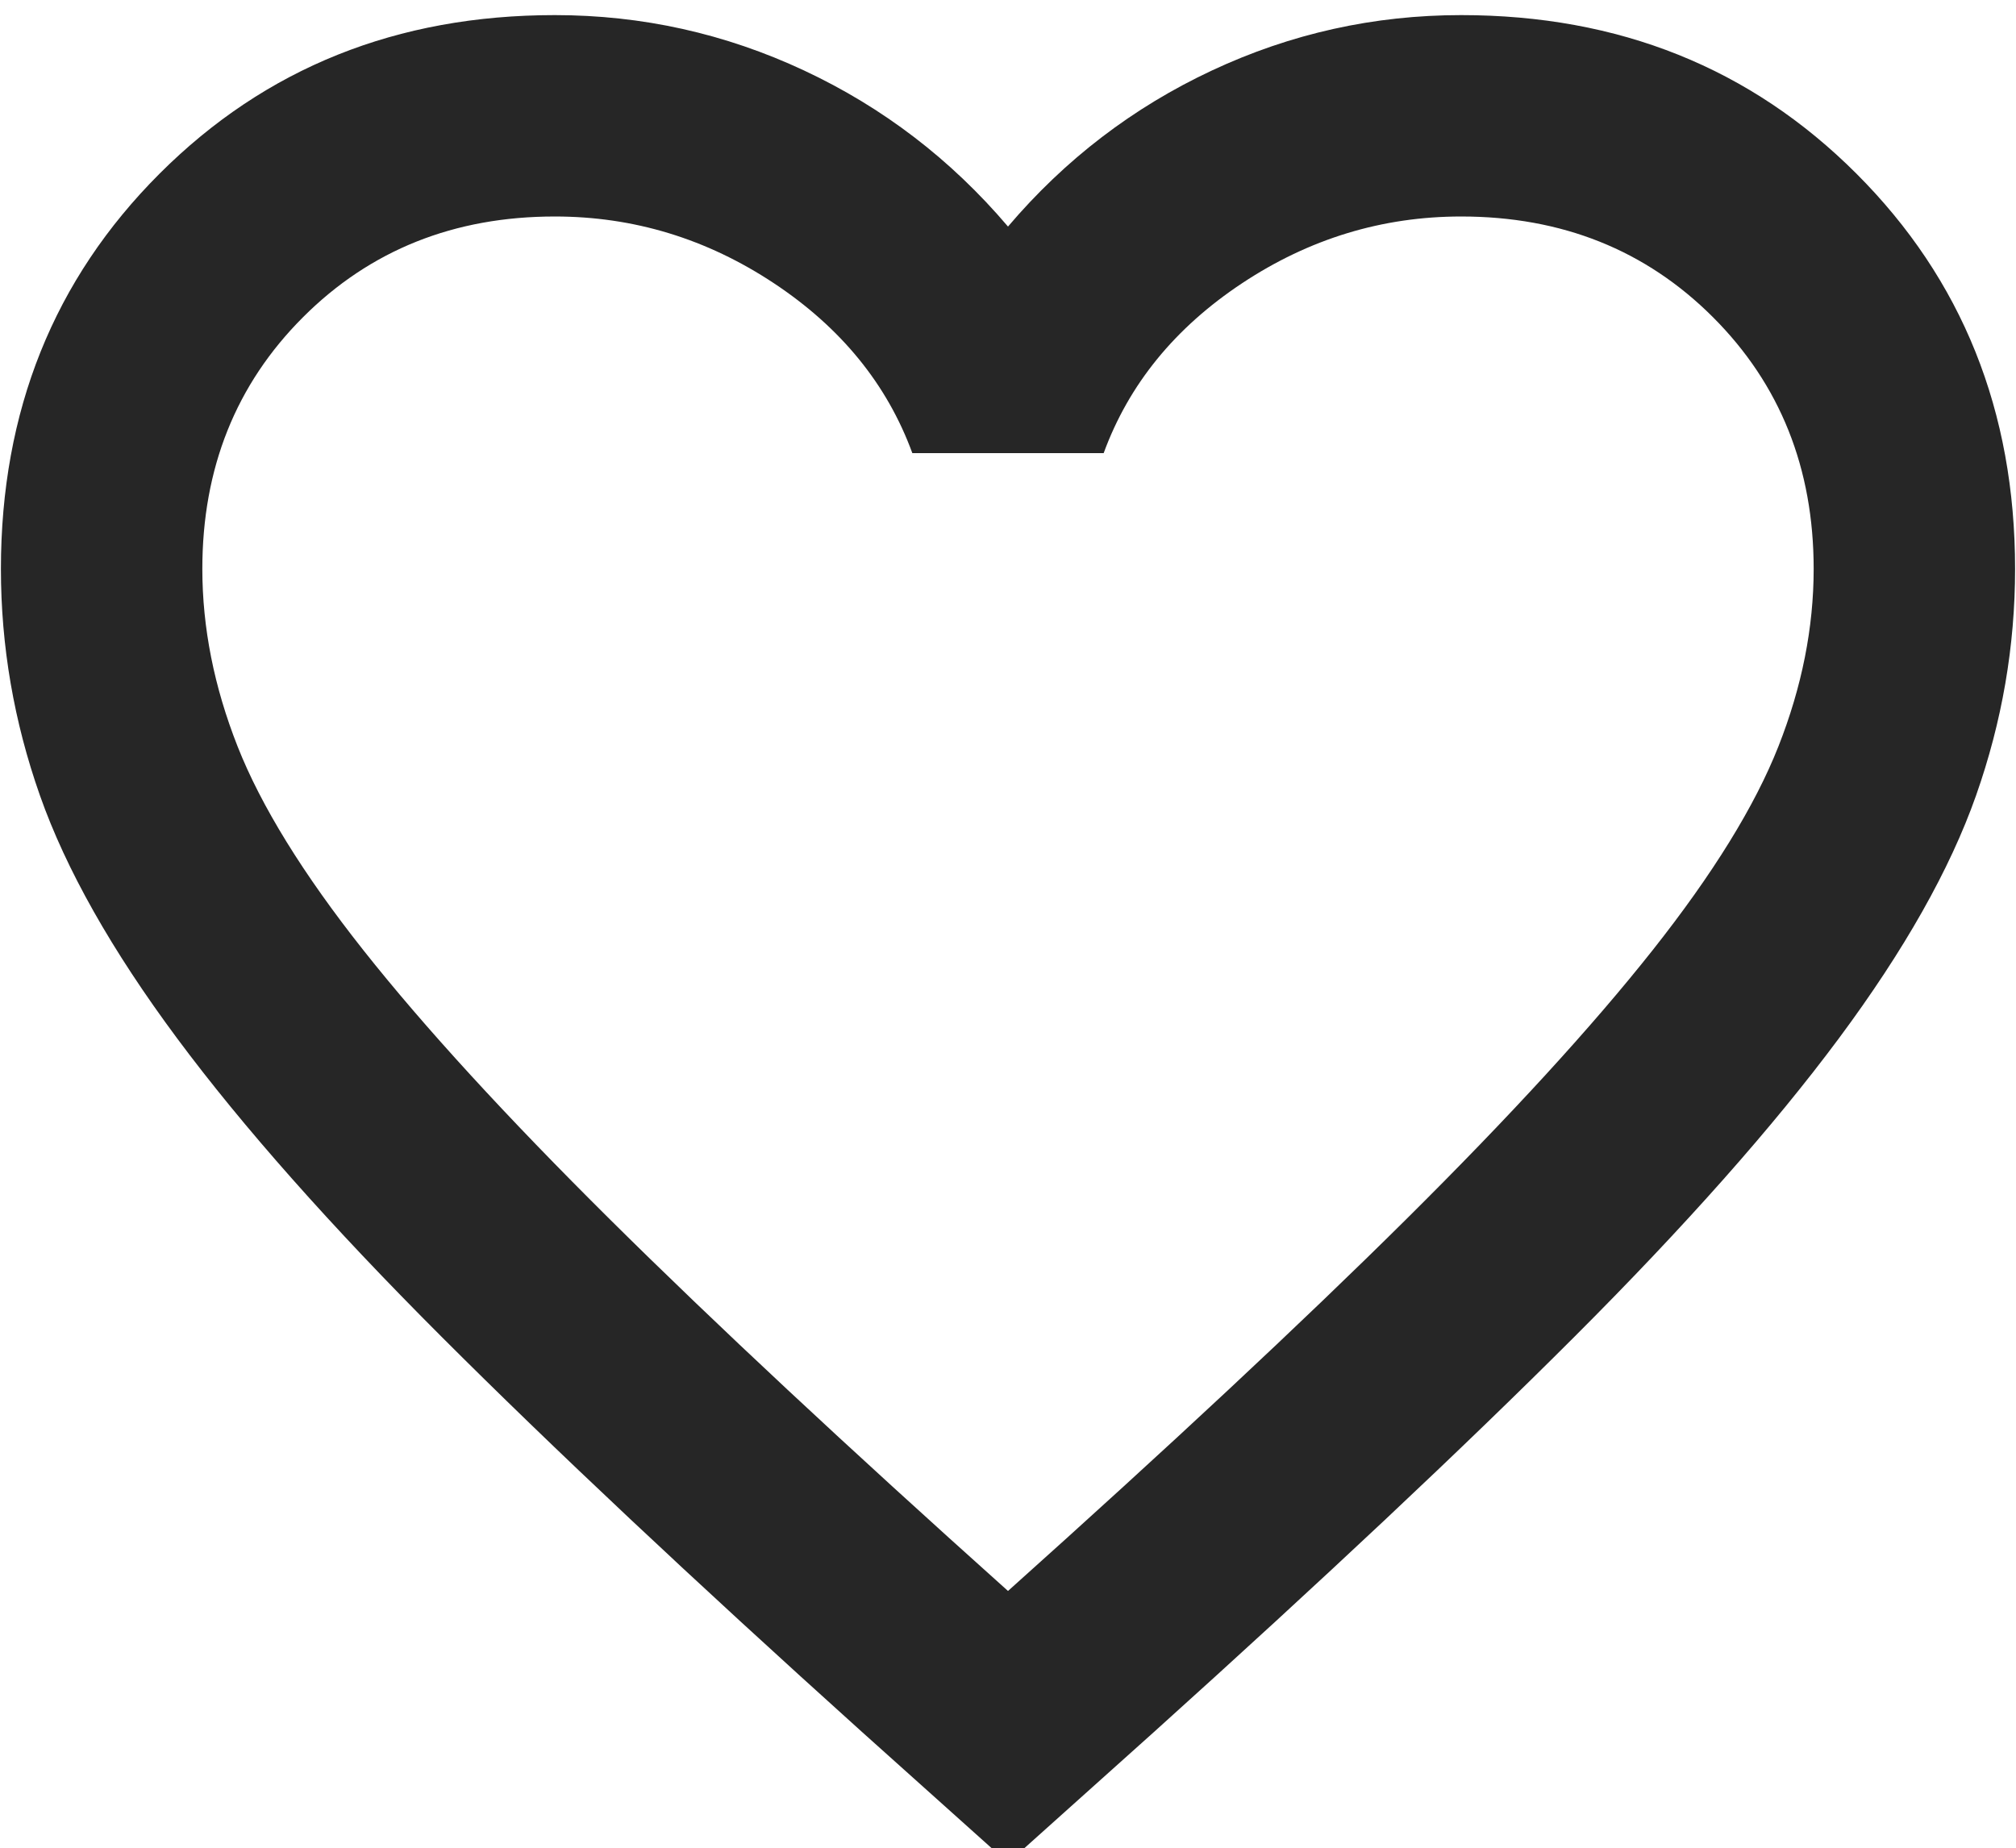
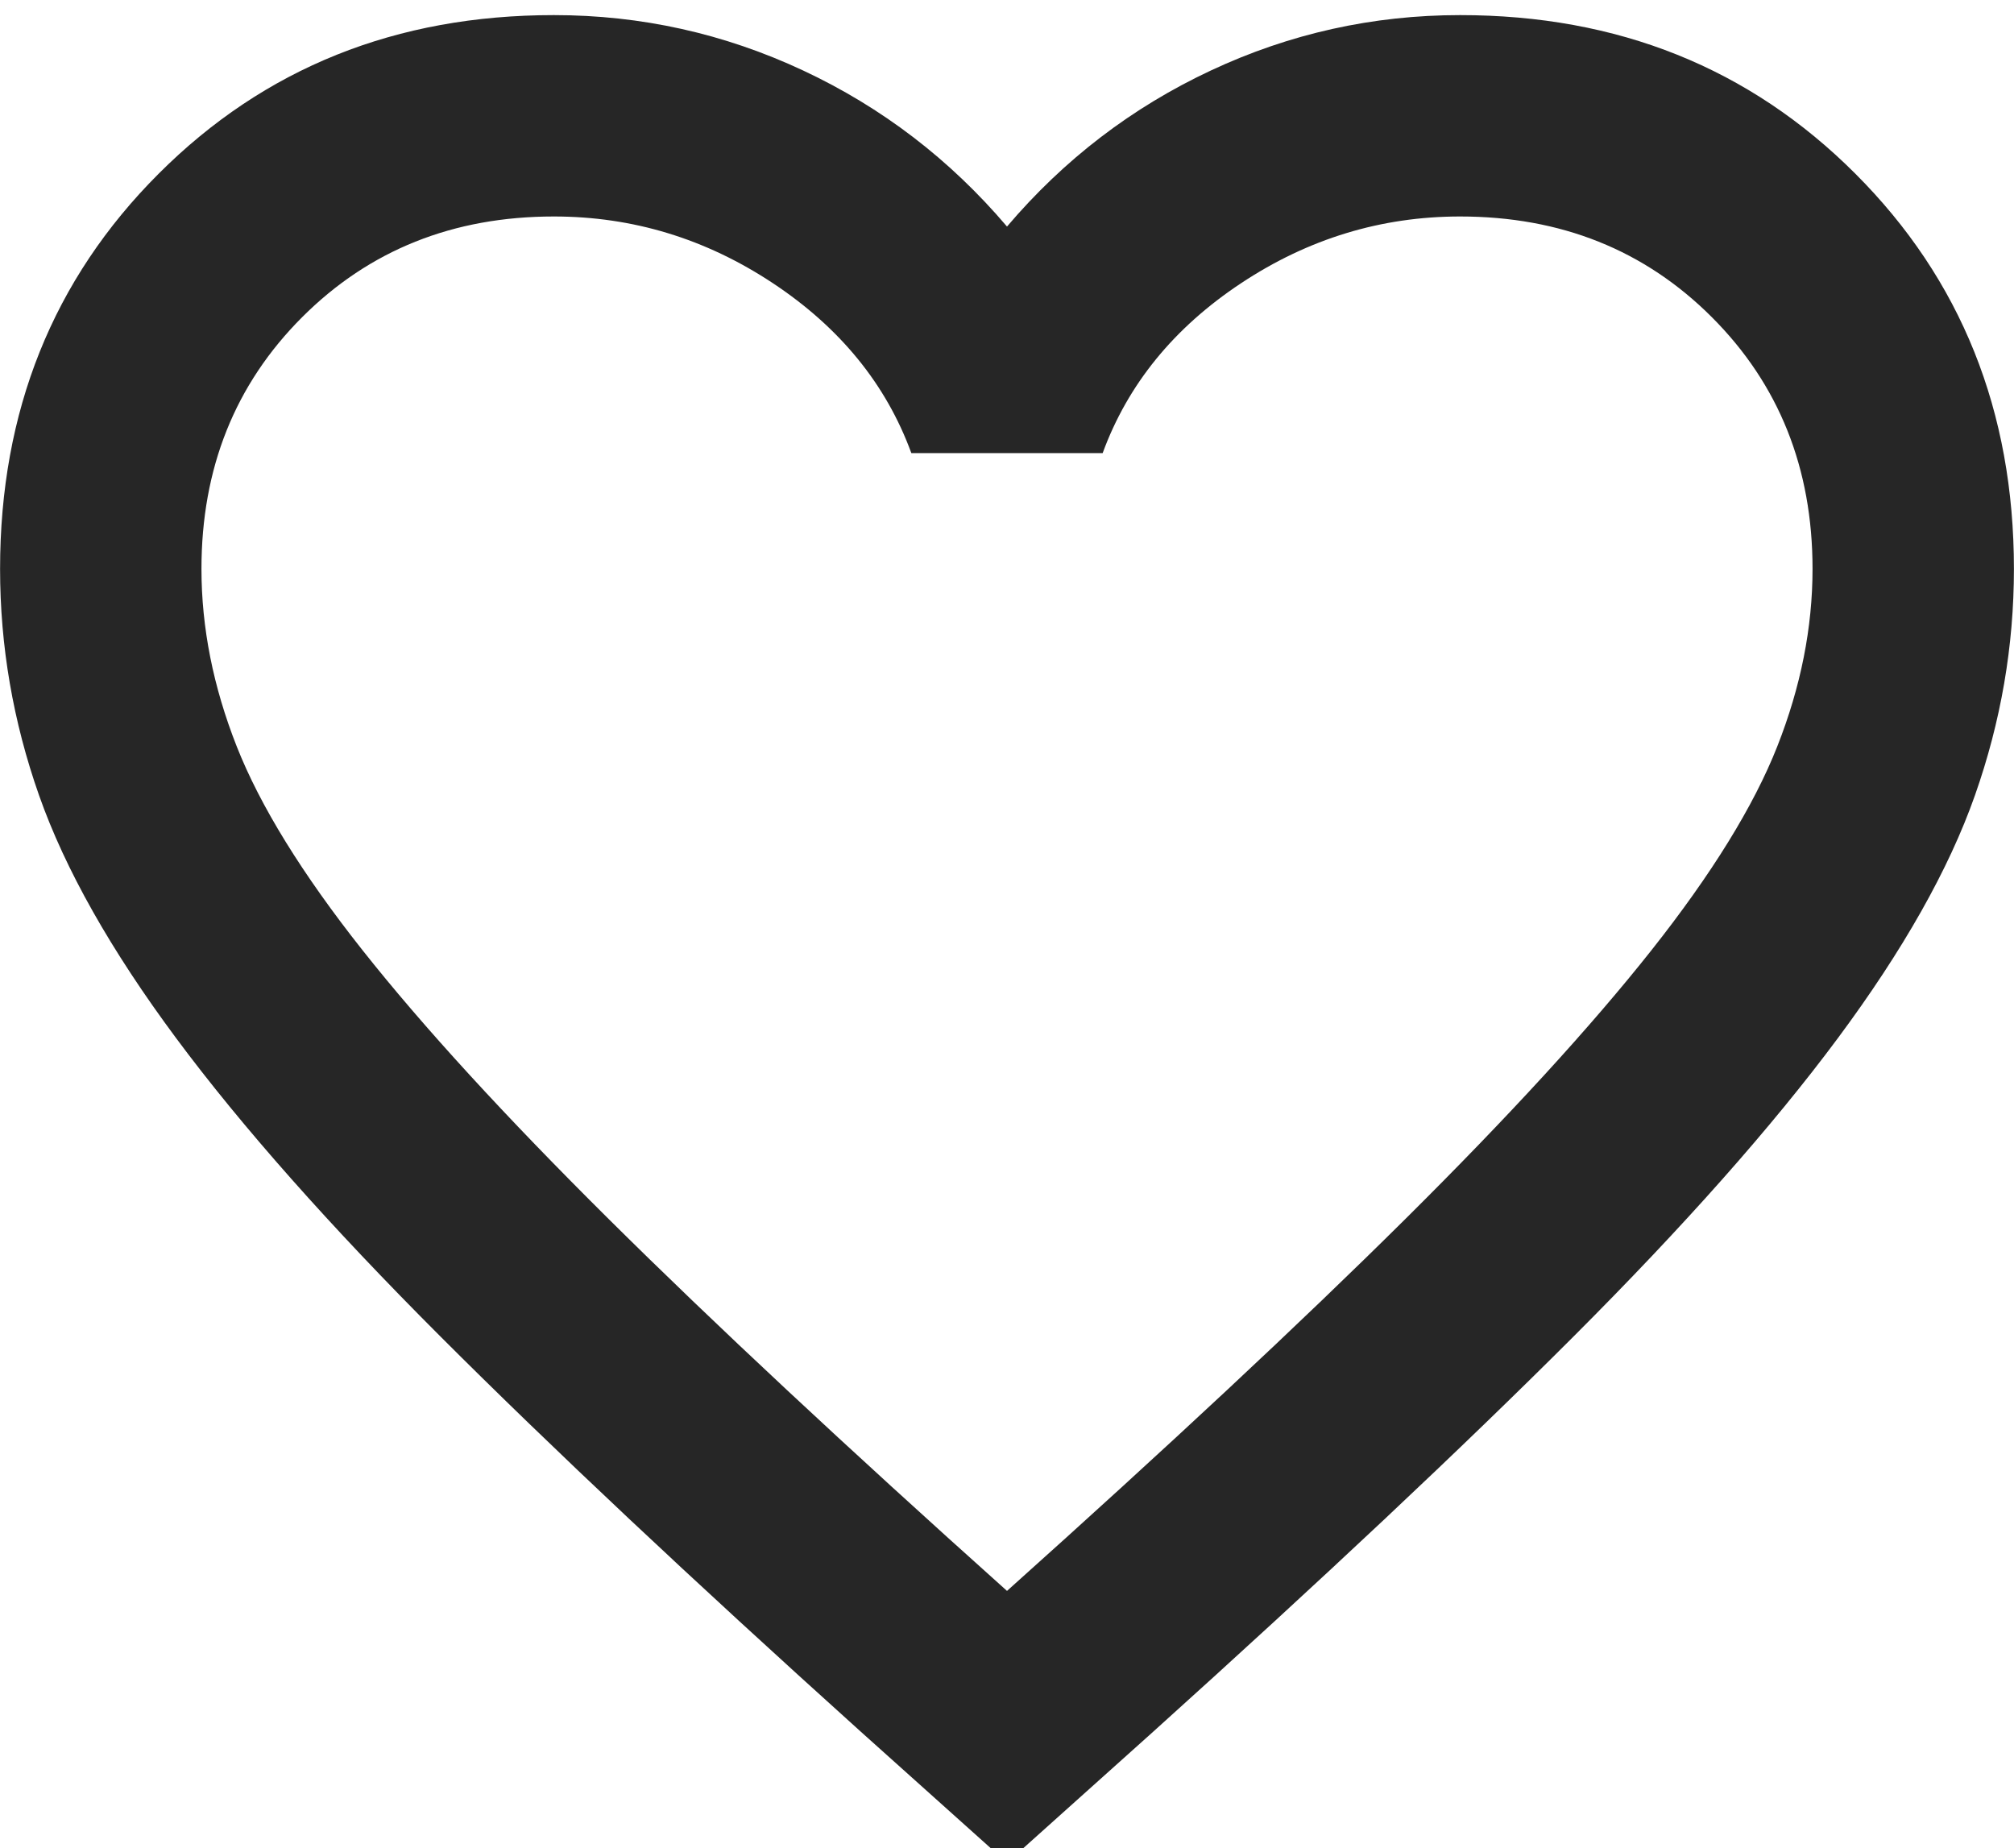
- <svg viewBox="80 -860 800 734" width="24px" height="22px" fill="#262626" aria-label="favorite">
+ <svg viewBox="80 -860 800 734" width="23.98px" height="22px" fill="#262626" aria-label="favorite">
  <path d="m480-120-58-52q-101-91-167-157T150-447.5Q111-500 95.5-544T80-634q0-94 63-157t157-63q52 0 99 22t81 62q34-40 81-62t99-22q94 0 157 63t63 157q0 46-15.5 90T810-447.5Q771-395 705-329T538-172l-58 52Zm0-108q96-86 158-147.5t98-107q36-45.5 50-81t14-70.5q0-60-40-100t-100-40q-47 0-87 26.5T518-680h-76q-15-41-55-67.5T300-774q-60 0-100 40t-40 100q0 35 14 70.5t50 81q36 45.5 98 107T480-228Zm0-273Z">
  </path>
</svg>
